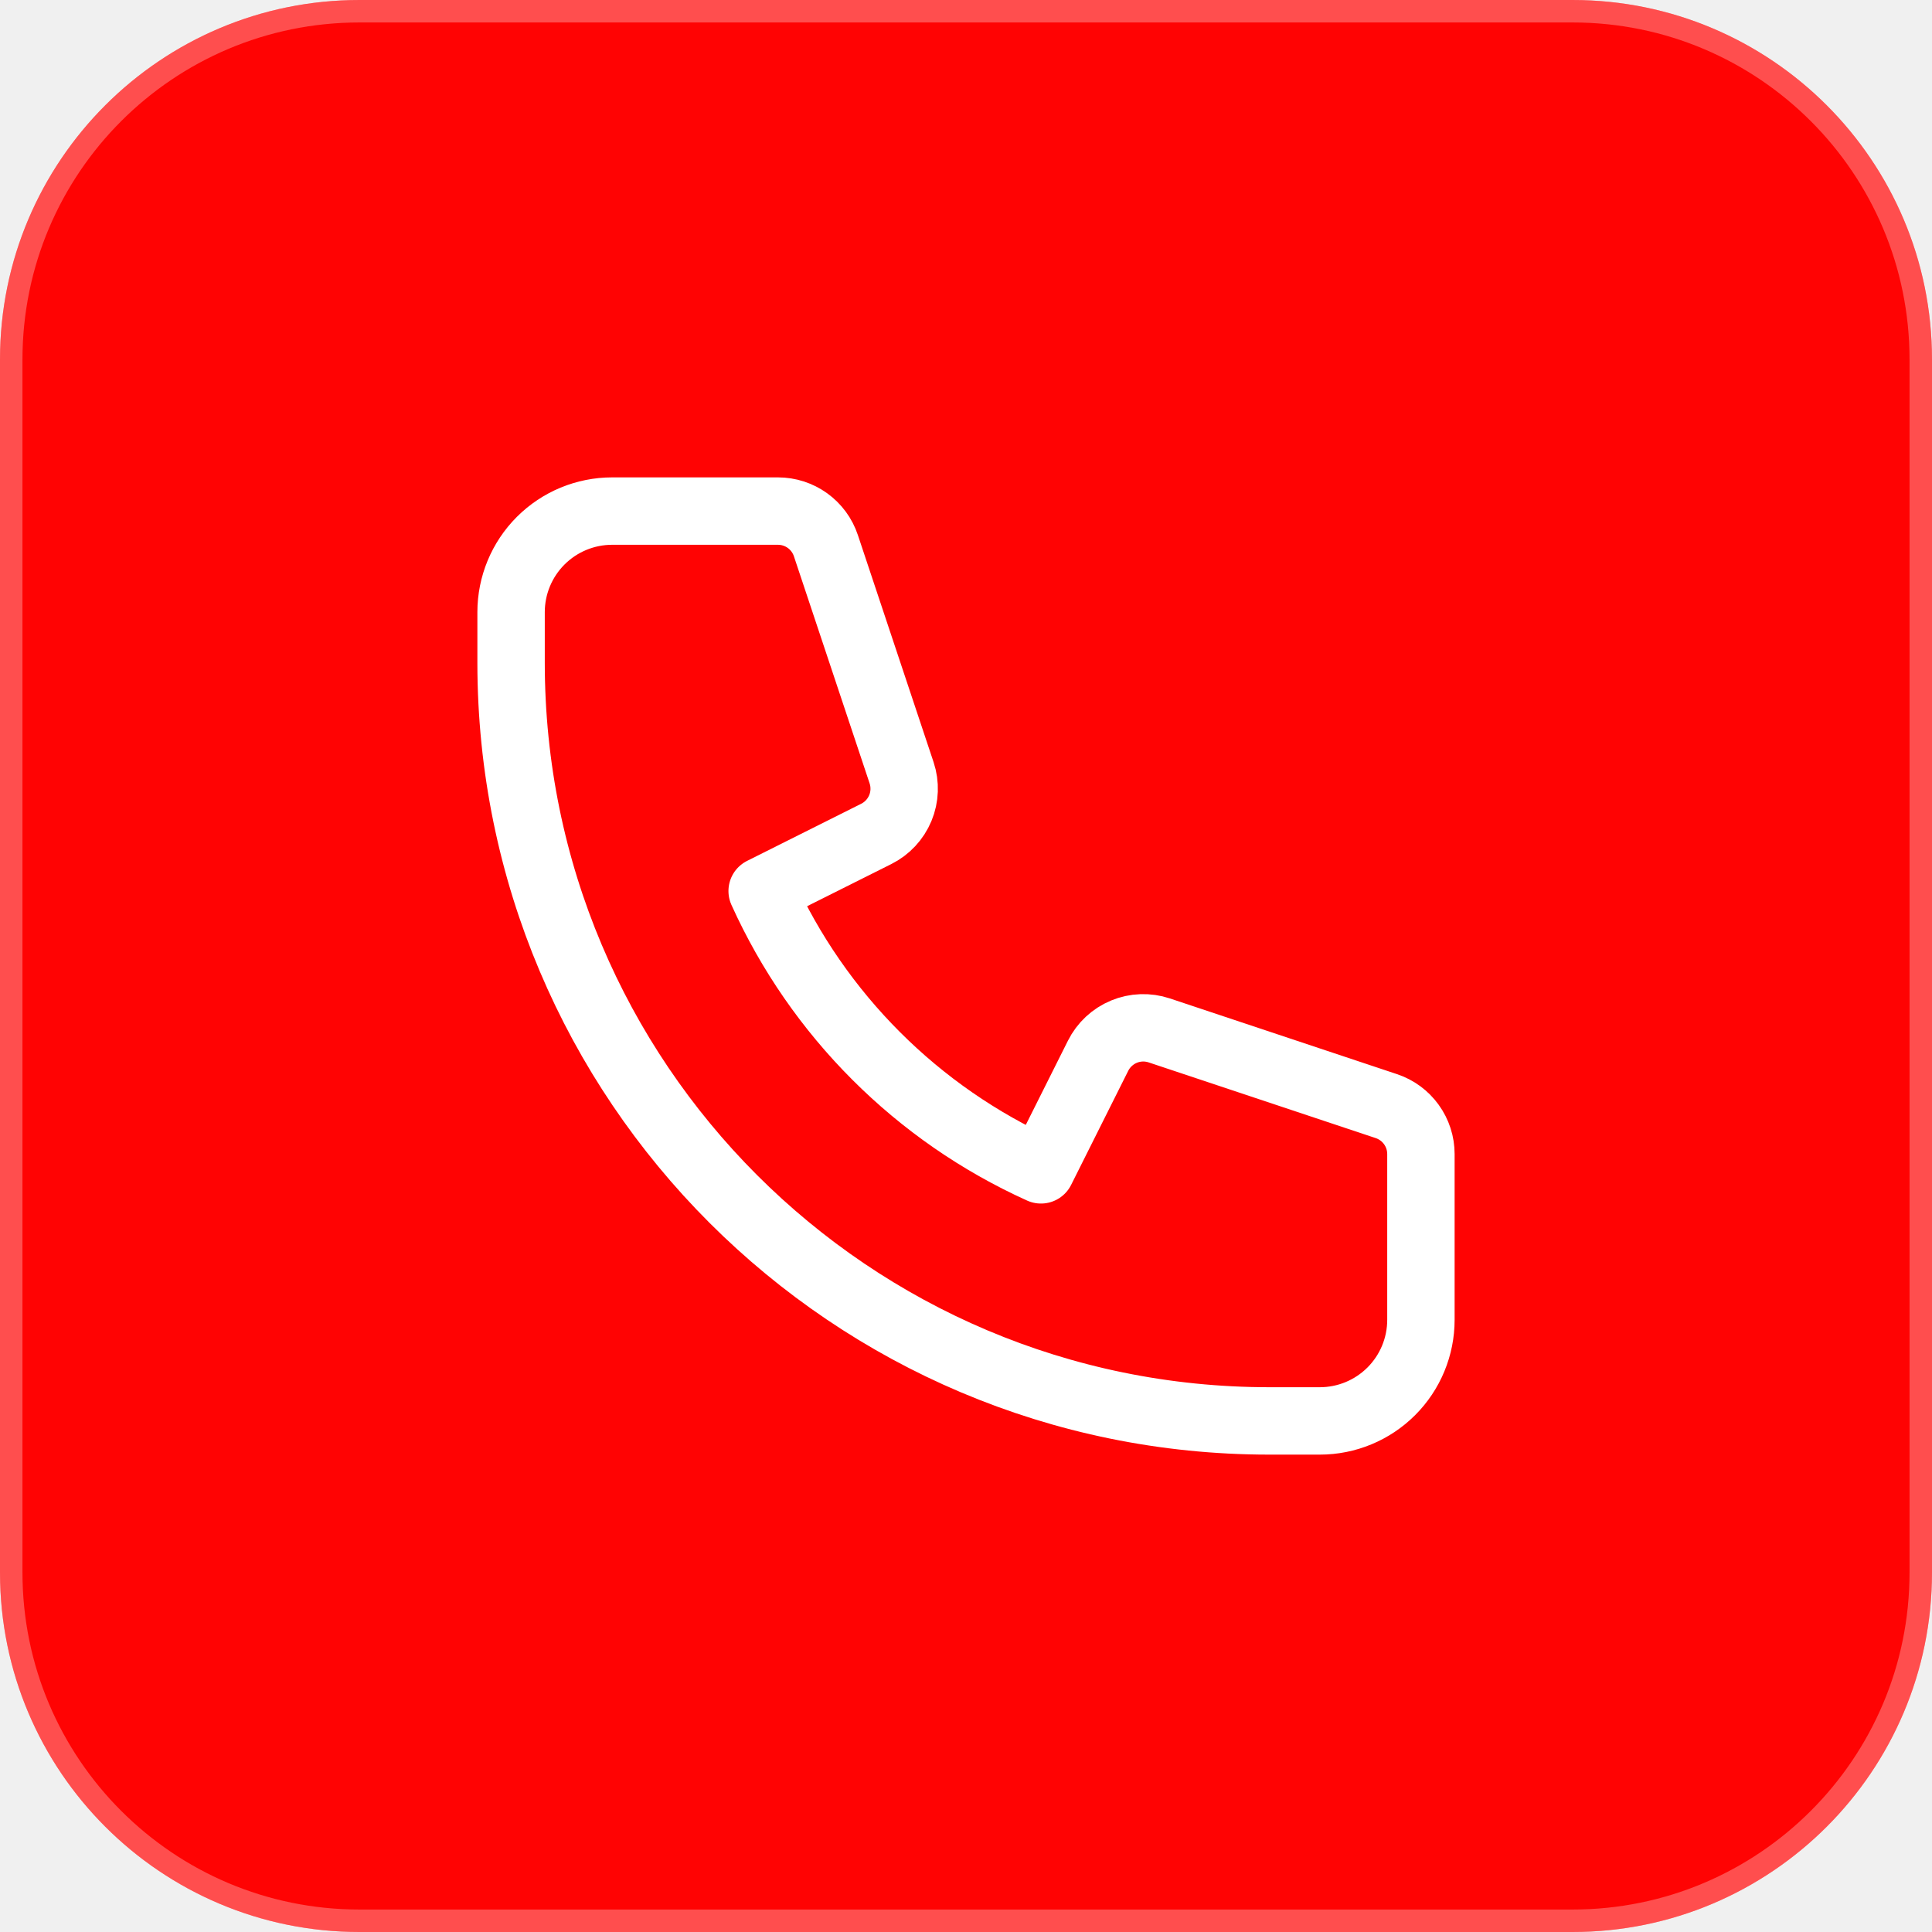
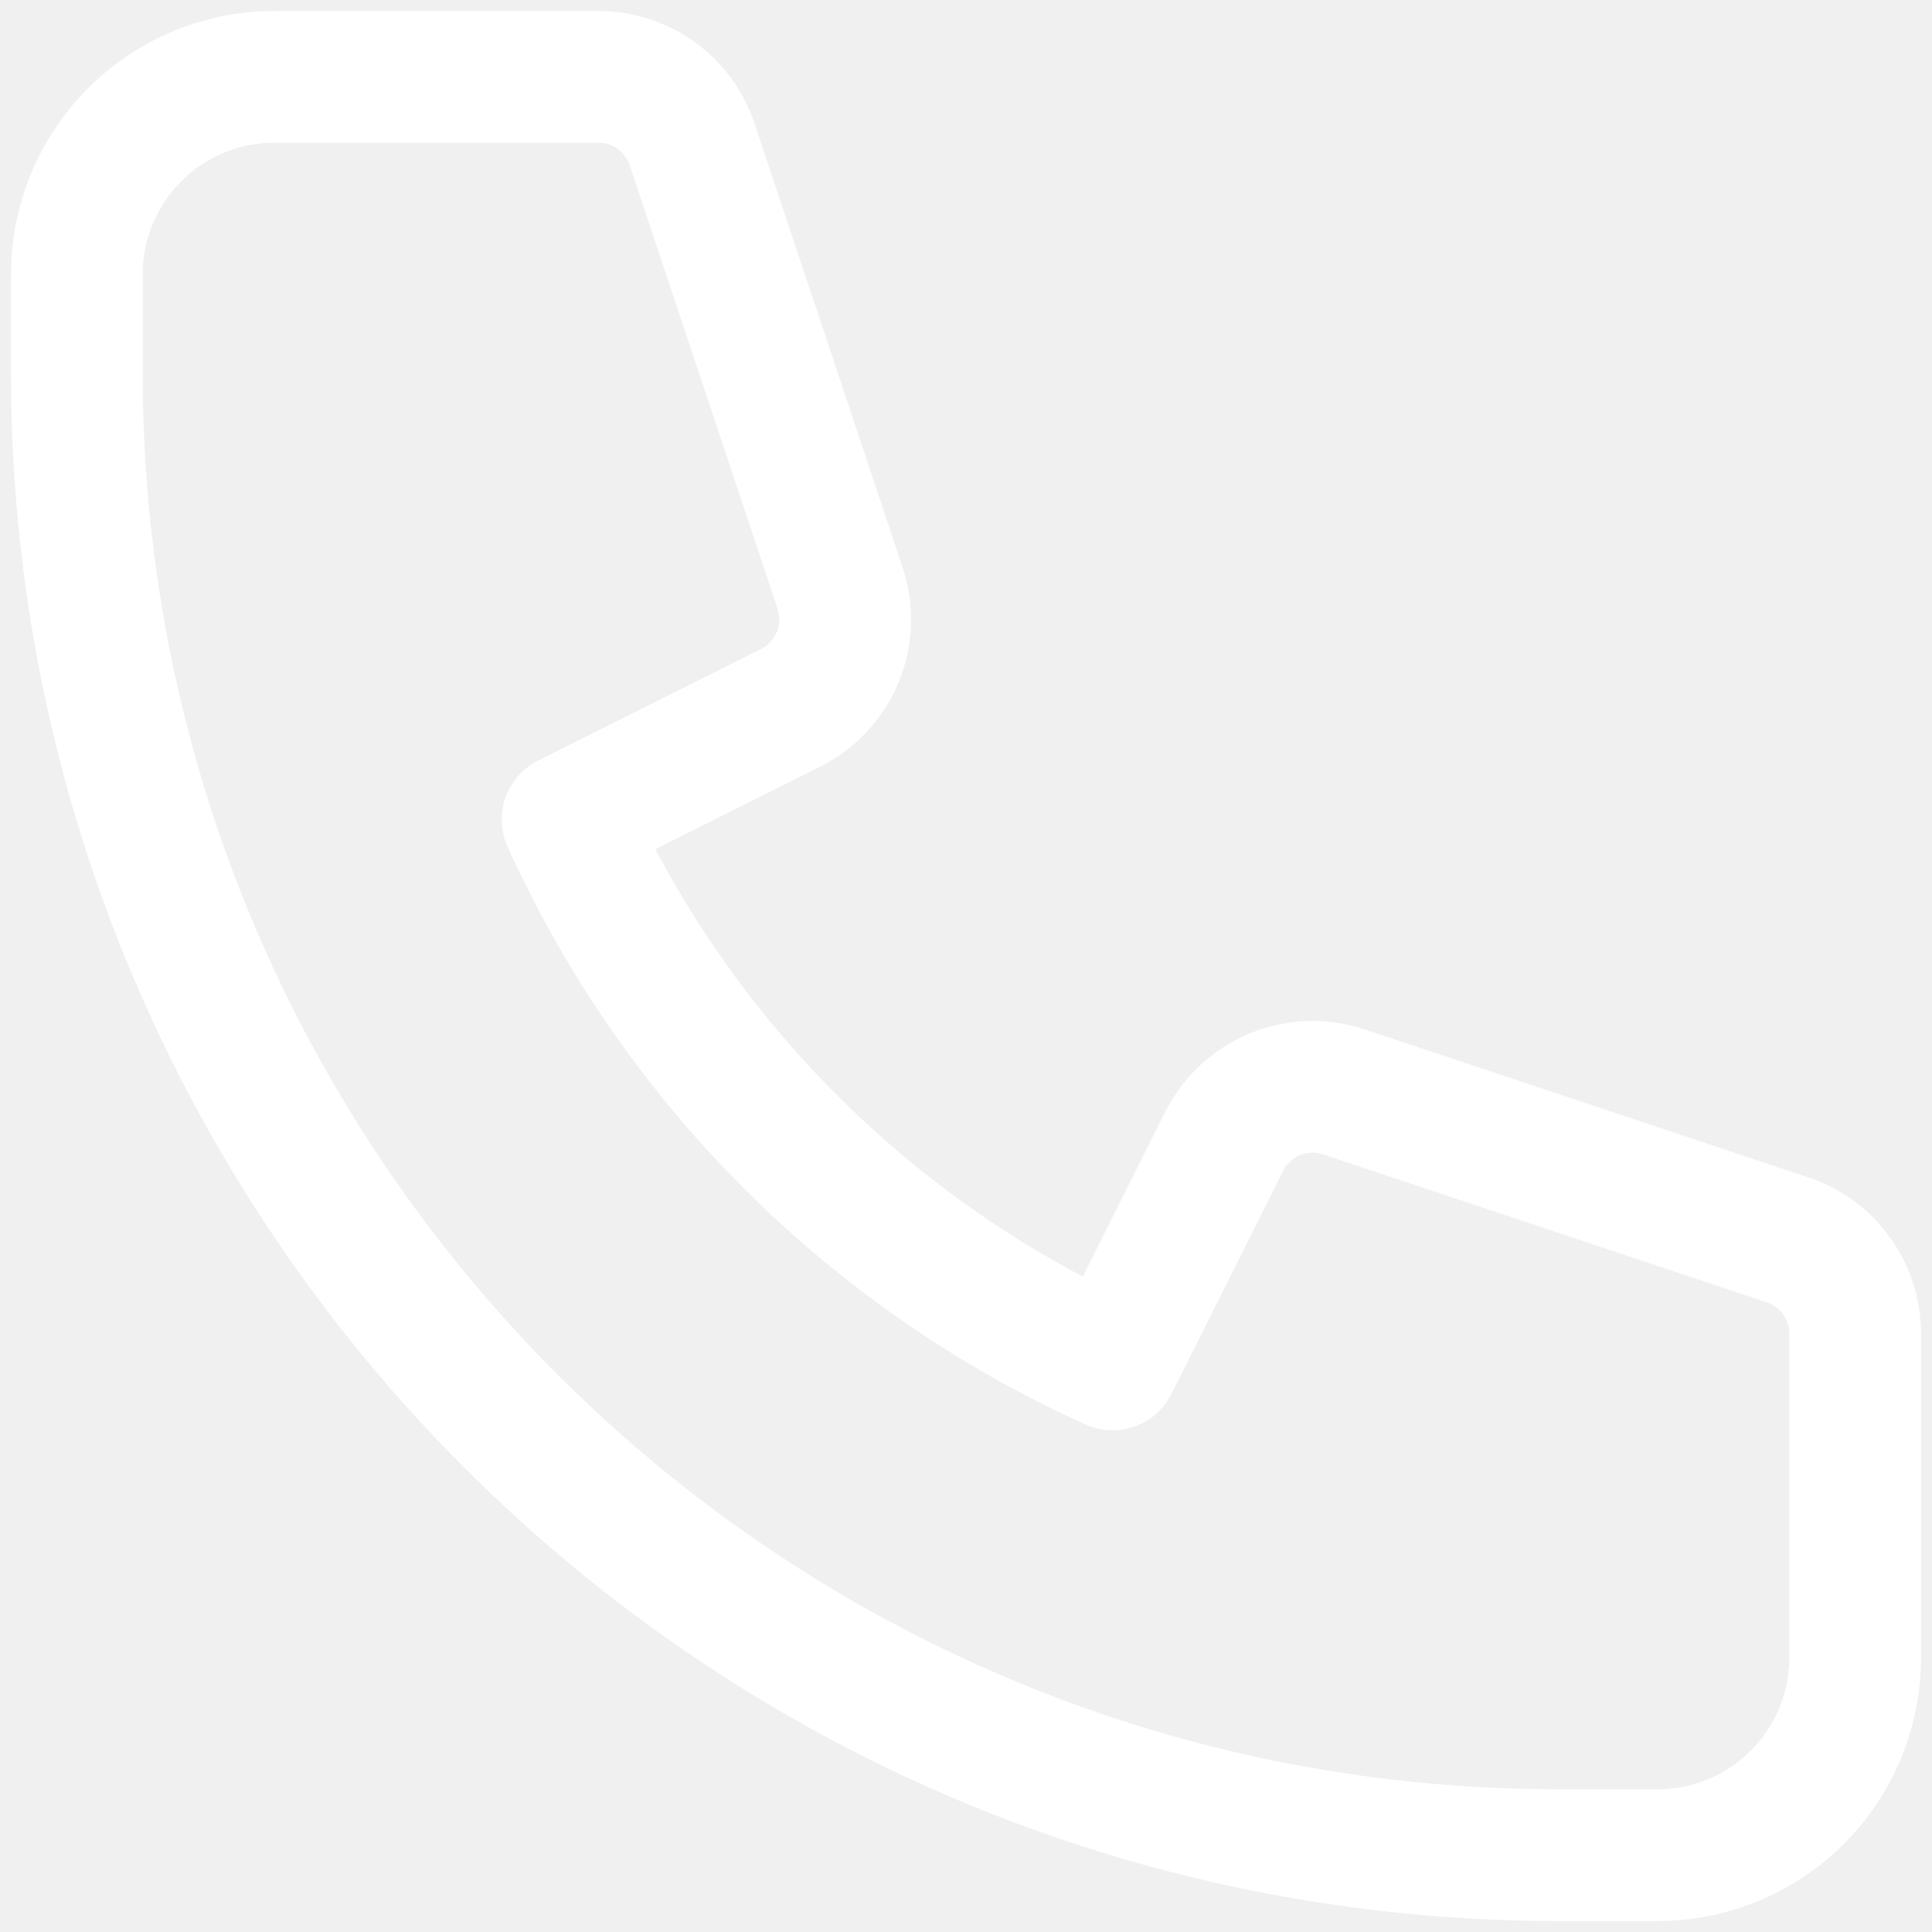
- <svg xmlns="http://www.w3.org/2000/svg" width="86" height="86" viewBox="0 0 86 86" fill="none">
-   <mask id="path-1-inside-1_4357_107" fill="white">
-     <path d="M0 16C0 7.163 7.163 0 16 0H70C78.837 0 86 7.163 86 16V70C86 78.837 78.837 86 70 86H16C7.163 86 0 78.837 0 70V16Z" />
-   </mask>
-   <path d="M0 16C0 7.163 7.163 0 16 0H70C78.837 0 86 7.163 86 16V70C86 78.837 78.837 86 70 86H16C7.163 86 0 78.837 0 70V16Z" fill="#FF0303" />
-   <path d="M16 1H70V-1H16V1ZM85 16V70H87V16H85ZM70 85H16V87H70V85ZM1 70V16H-1V70H1ZM16 85C7.716 85 1 78.284 1 70H-1C-1 79.389 6.611 87 16 87V85ZM85 70C85 78.284 78.284 85 70 85V87C79.389 87 87 79.389 87 70H85ZM70 1C78.284 1 85 7.716 85 16H87C87 6.611 79.389 -1 70 -1V1ZM16 -1C6.611 -1 -1 6.611 -1 16H1C1 7.716 7.716 1 16 1V-1Z" fill="white" fill-opacity="0.3" mask="url(#path-1-inside-1_4357_107)" />
-   <path d="M24.068 24.068C23.224 24.912 22.75 26.056 22.75 27.25V29.5C22.75 48.139 37.861 63.25 56.5 63.25H58.75C59.944 63.25 61.088 62.776 61.932 61.932C62.776 61.088 63.25 59.944 63.25 58.75V51.372C63.25 50.9 63.102 50.439 62.825 50.056C62.549 49.673 62.159 49.386 61.711 49.237L51.602 45.867C51.088 45.696 50.53 45.716 50.03 45.923C49.53 46.131 49.121 46.512 48.879 46.996L46.337 52.074C40.828 49.585 36.415 45.172 33.926 39.663L39.004 37.121C39.488 36.879 39.869 36.47 40.077 35.97C40.284 35.47 40.304 34.912 40.133 34.398L36.763 24.289C36.614 23.841 36.328 23.452 35.945 23.175C35.562 22.899 35.102 22.75 34.63 22.75H27.25C26.056 22.75 24.912 23.224 24.068 24.068Z" stroke="white" stroke-width="3" stroke-linecap="round" stroke-linejoin="round" />
+ <svg xmlns="http://www.w3.org/2000/svg" width="44" height="44" viewBox="0 0 44 44" fill="none">
+   <path d="M3.068 3.068C2.224 3.912 1.75 5.057 1.75 6.25V8.5C1.75 27.139 16.861 42.25 35.5 42.25H37.75C38.944 42.25 40.088 41.776 40.932 40.932C41.776 40.088 42.25 38.944 42.25 37.75V30.372C42.25 29.9 42.102 29.439 41.825 29.056C41.549 28.673 41.159 28.386 40.711 28.237L30.602 24.866C30.088 24.696 29.53 24.716 29.03 24.923C28.53 25.131 28.121 25.512 27.879 25.996L25.337 31.074C19.828 28.585 15.415 24.172 12.926 18.663L18.004 16.121C18.488 15.879 18.869 15.47 19.077 14.97C19.284 14.47 19.304 13.912 19.134 13.398L15.763 3.289C15.614 2.841 15.328 2.452 14.945 2.175C14.562 1.899 14.102 1.75 13.63 1.75H6.25C5.057 1.75 3.912 2.224 3.068 3.068Z" stroke="white" stroke-width="3" stroke-linecap="round" stroke-linejoin="round" />
</svg>
